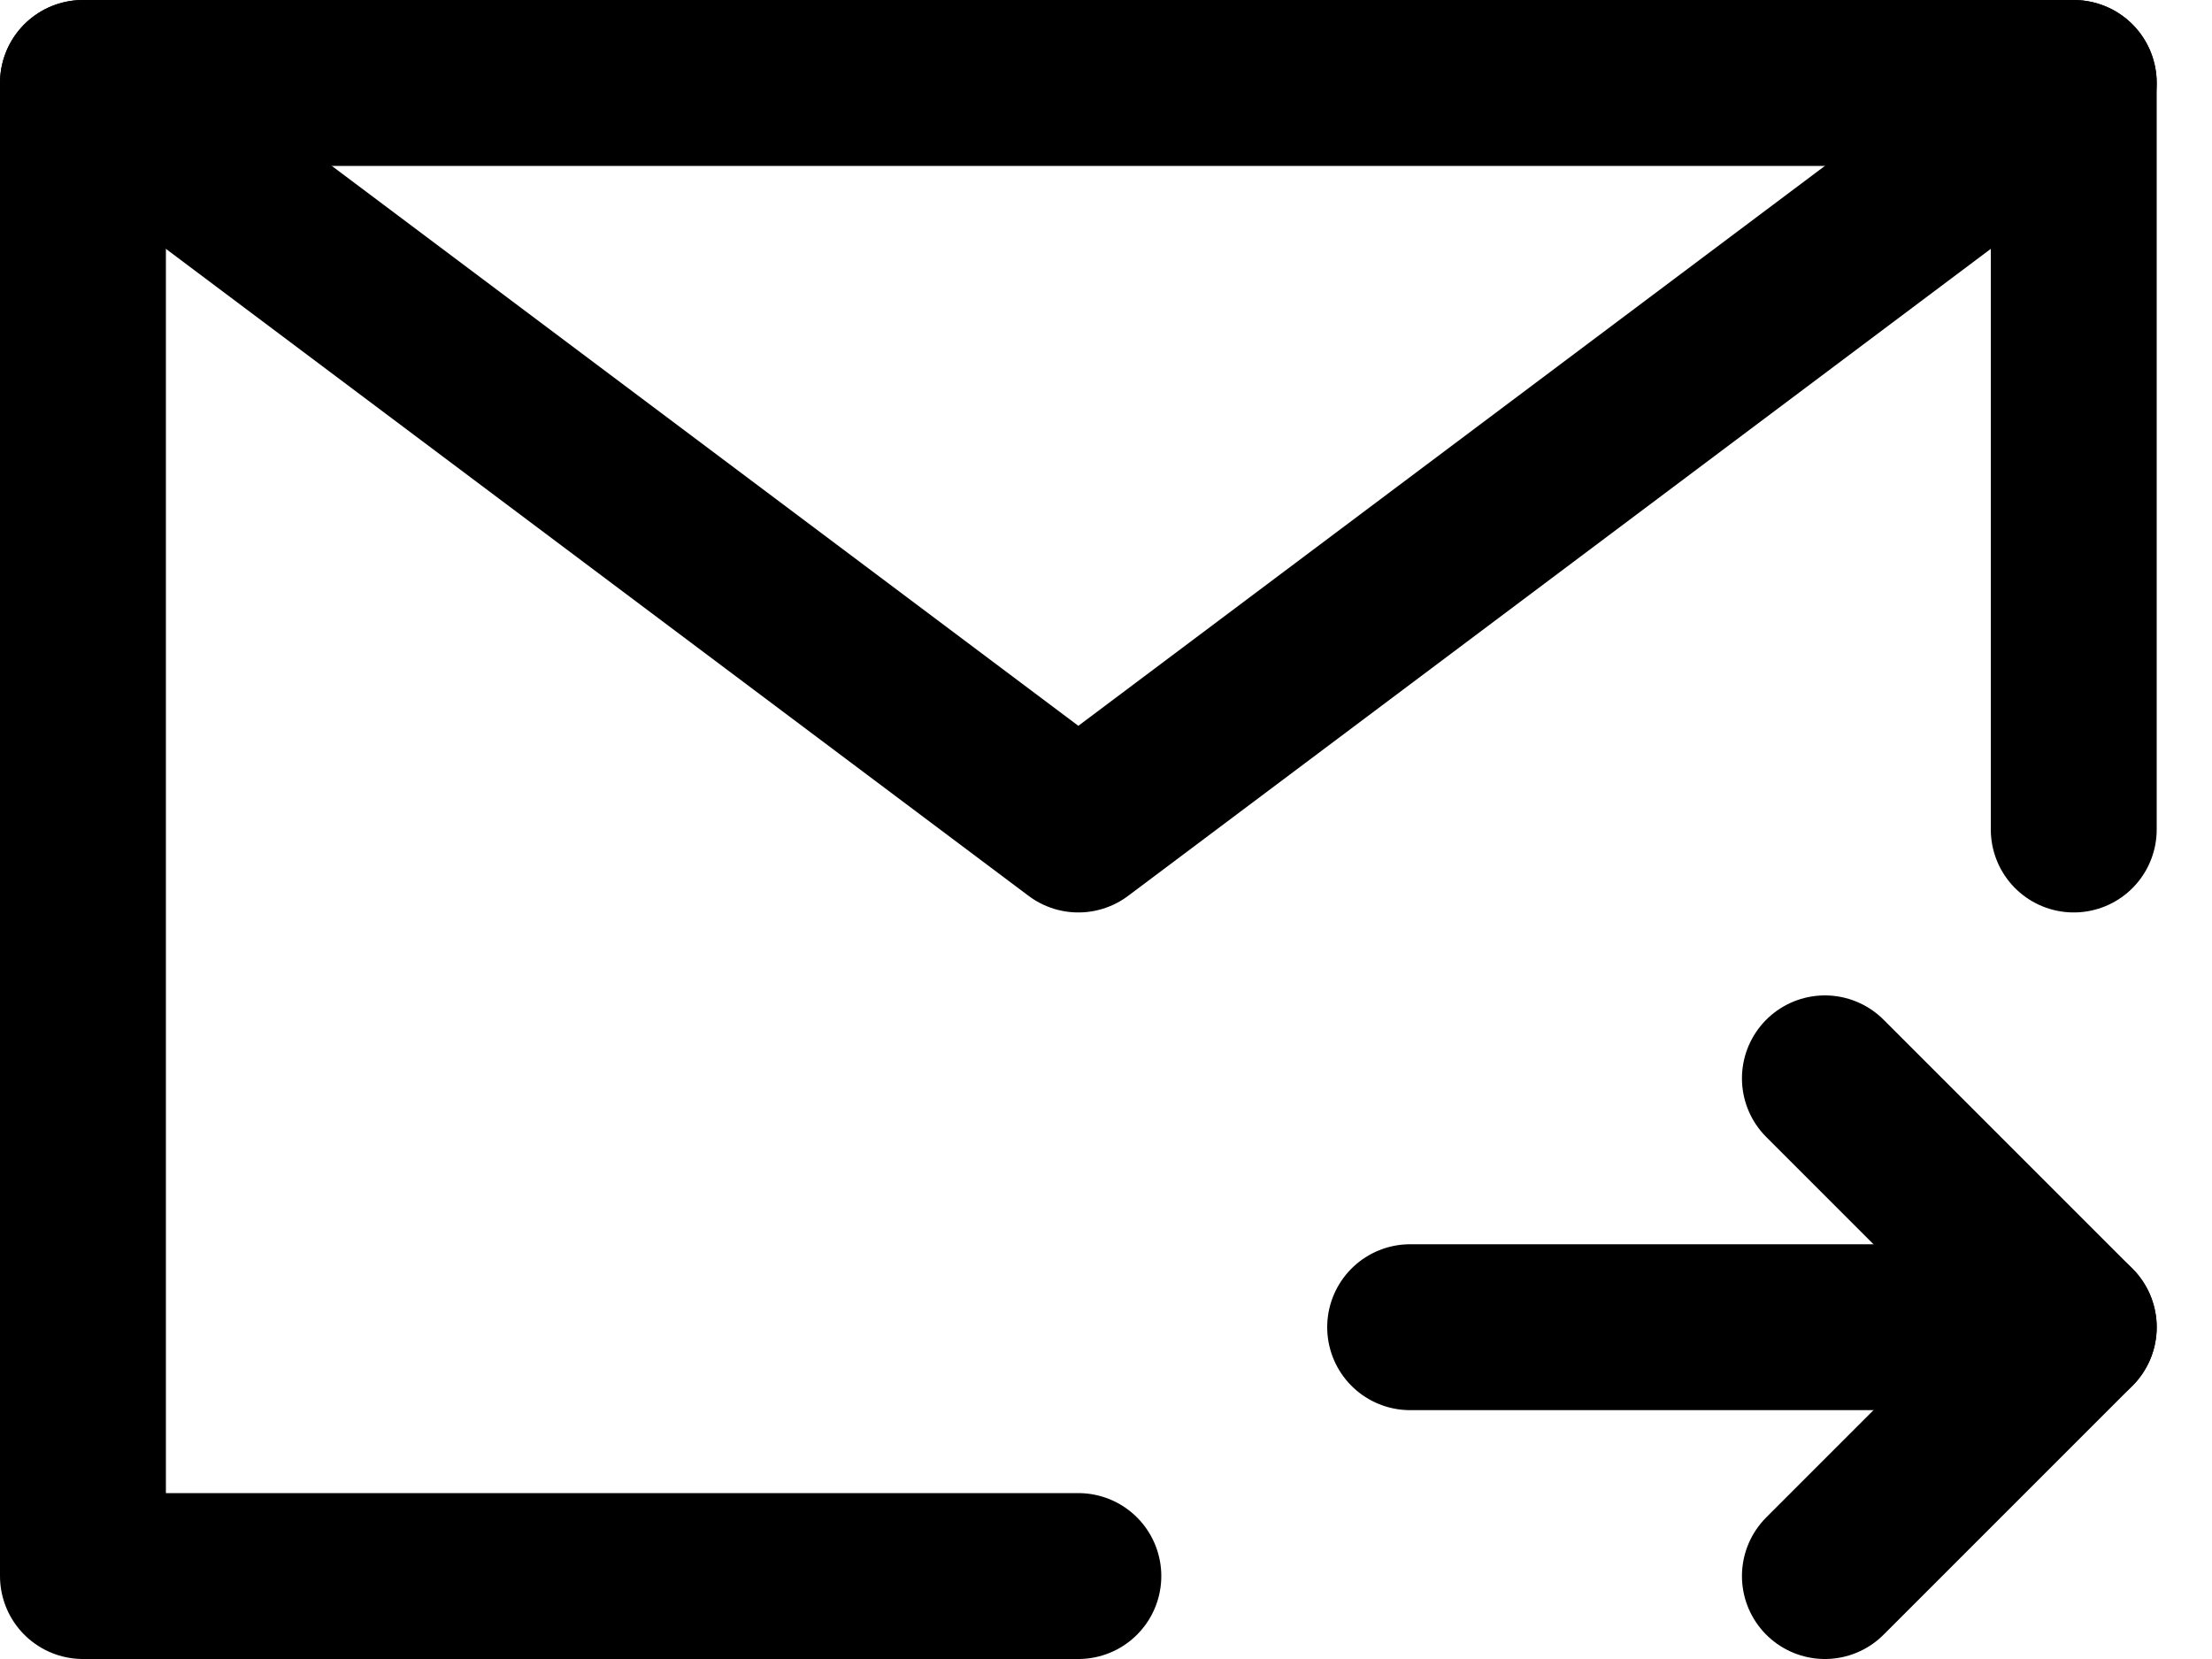
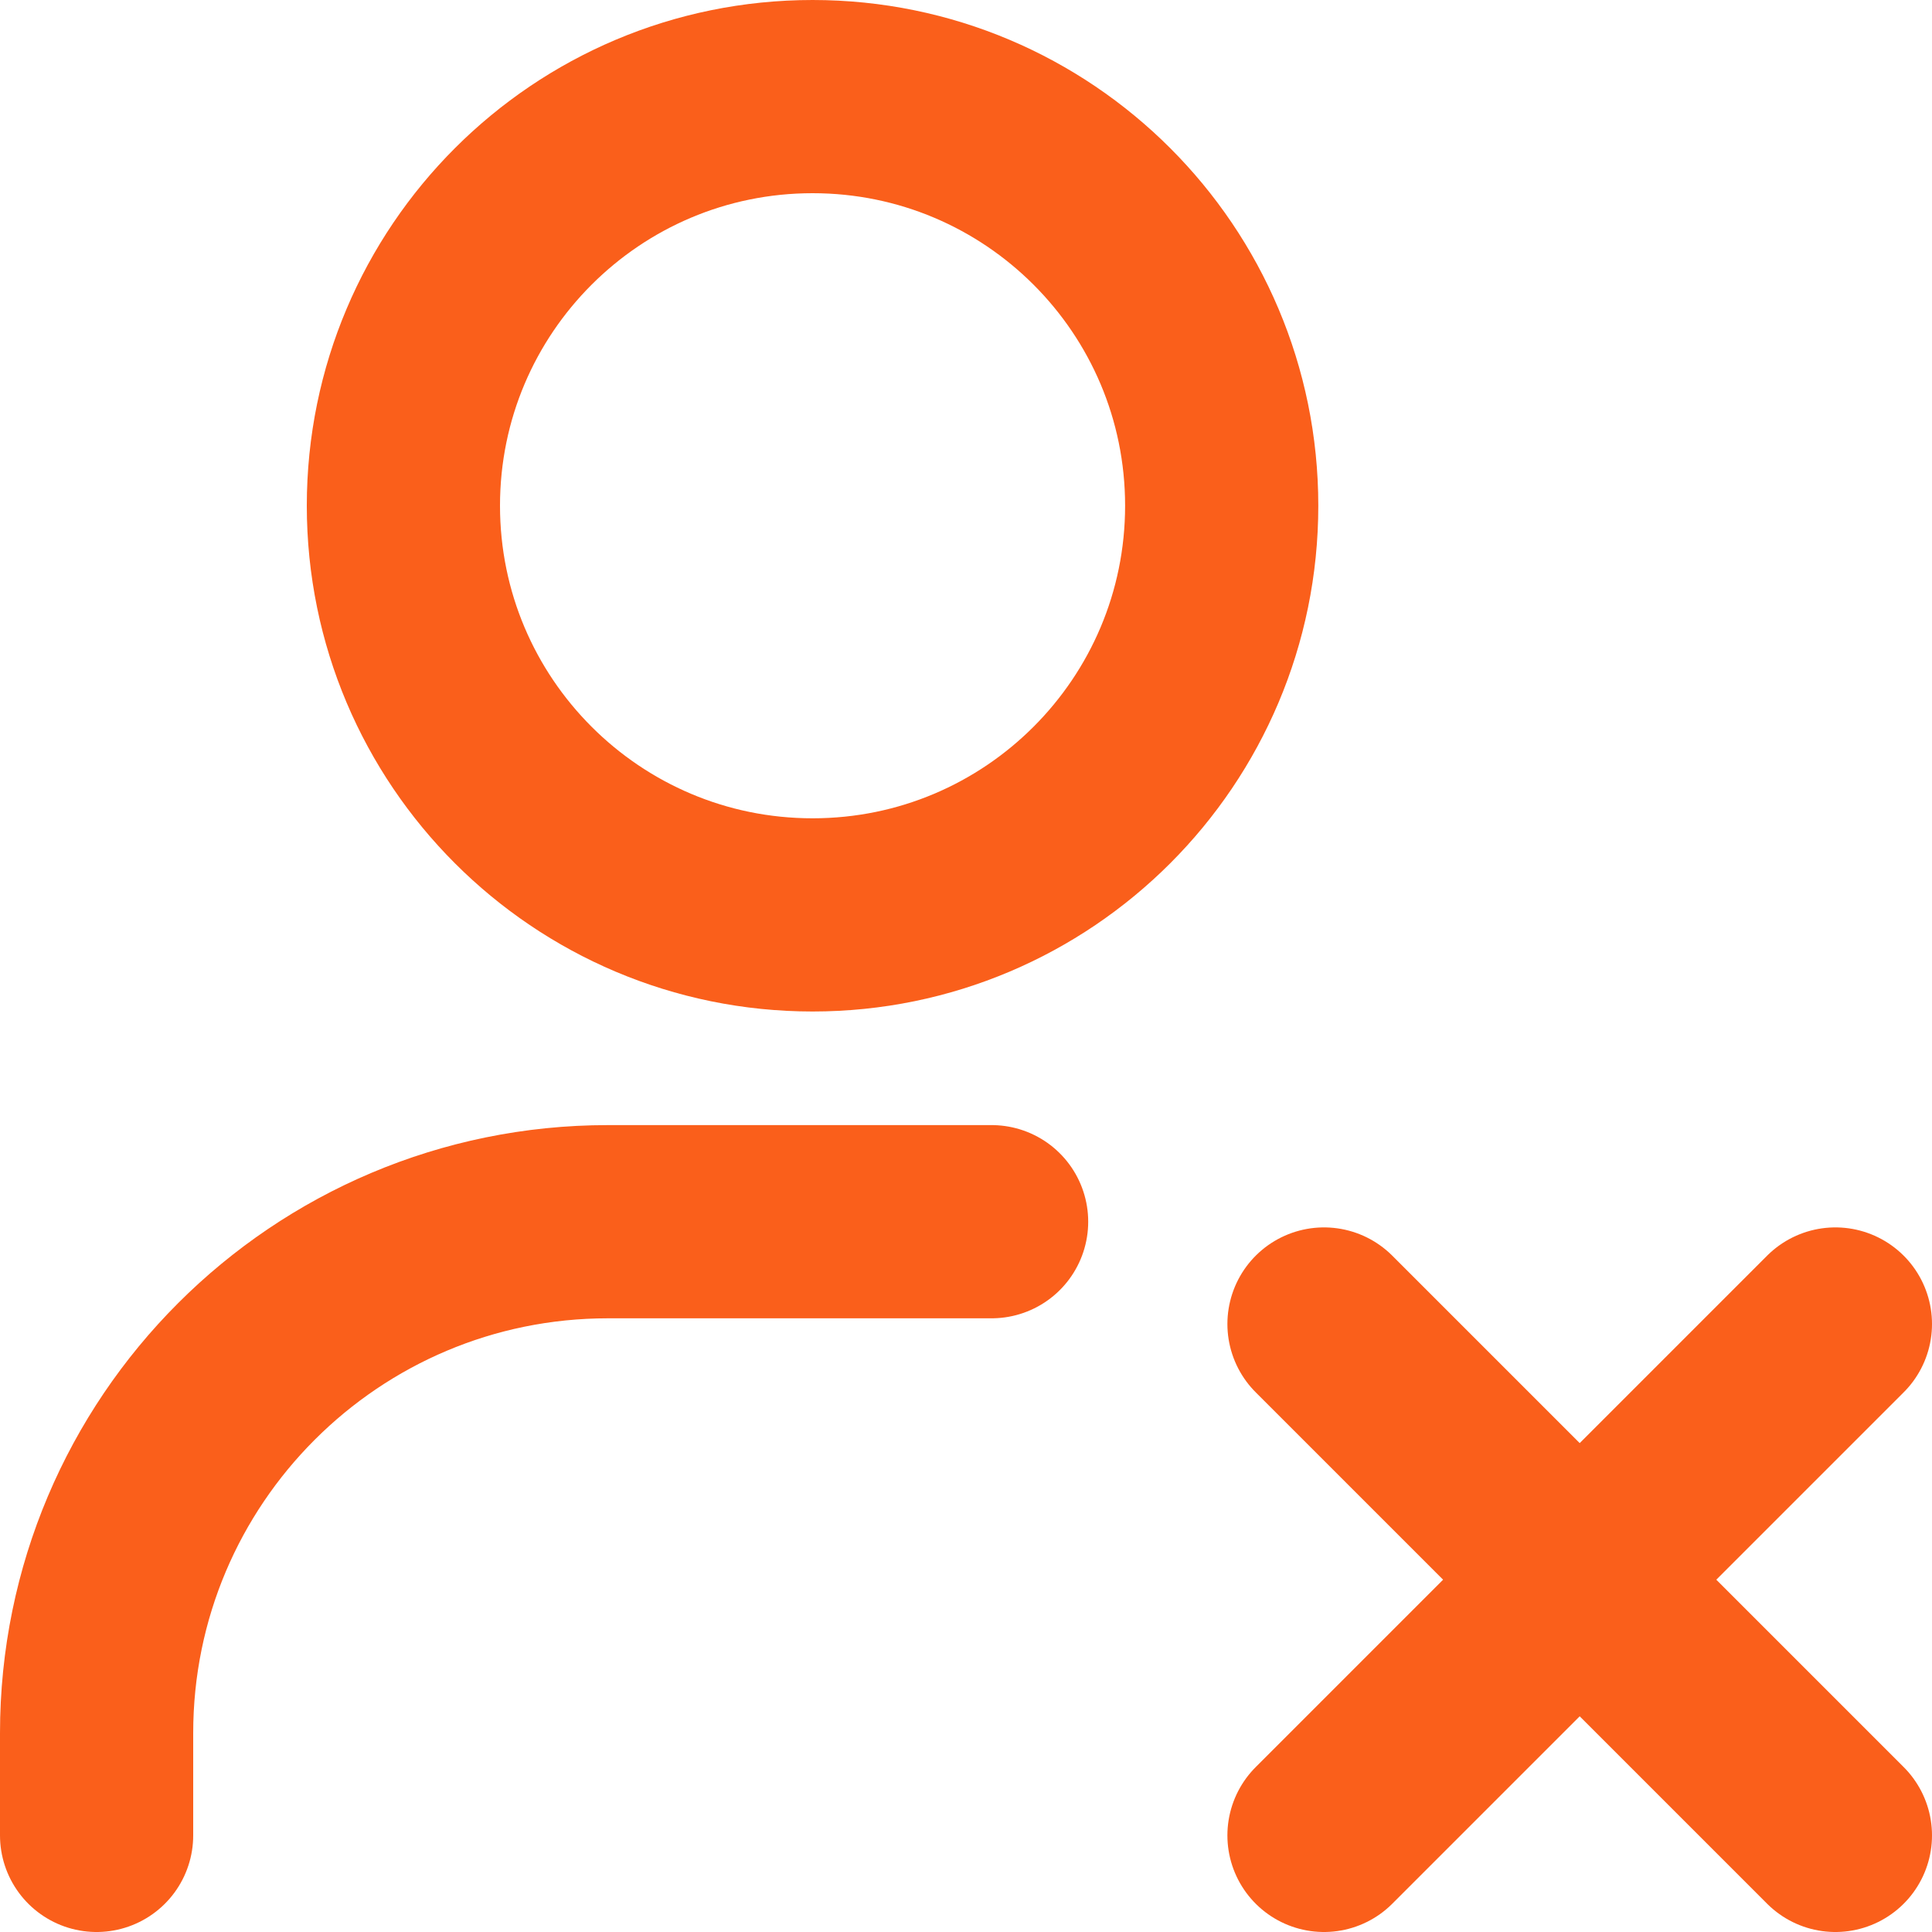
- <svg xmlns="http://www.w3.org/2000/svg" width="20" height="15" viewBox="0 0 20 15" fill="none">
-   <path d="M18.75 7.5V0.75H9.75H0.75V7.5V14.25H9.75" stroke="black" stroke-width="1.5" stroke-linecap="round" stroke-linejoin="round" />
-   <path d="M18.75 12H12.75" stroke="black" stroke-width="1.5" stroke-linecap="round" stroke-linejoin="round" />
-   <path d="M16.5 9.75L18.75 12L16.5 14.25" stroke="black" stroke-width="1.5" stroke-linecap="round" stroke-linejoin="round" />
-   <path d="M0.75 0.75L9.75 7.5L18.75 0.75" stroke="black" stroke-width="1.5" stroke-linecap="round" stroke-linejoin="round" />
+ <svg xmlns="http://www.w3.org/2000/svg" width="20" height="20" viewBox="0 0 20 20" fill="none">
+   <path d="M1 19V17.941C1 15.017 3.37 12.647 6.294 12.647H10.265M13.706 13.706L16.353 16.353M16.353 16.353L19 19M16.353 16.353L19 13.706M16.353 16.353L13.706 19M12.647 5.235C12.647 7.574 10.751 9.471 8.412 9.471C6.073 9.471 4.176 7.574 4.176 5.235C4.176 2.896 6.073 1 8.412 1C10.751 1 12.647 2.896 12.647 5.235Z" stroke="#FA5F1B" stroke-width="2" stroke-linecap="round" stroke-linejoin="round" />
</svg>
